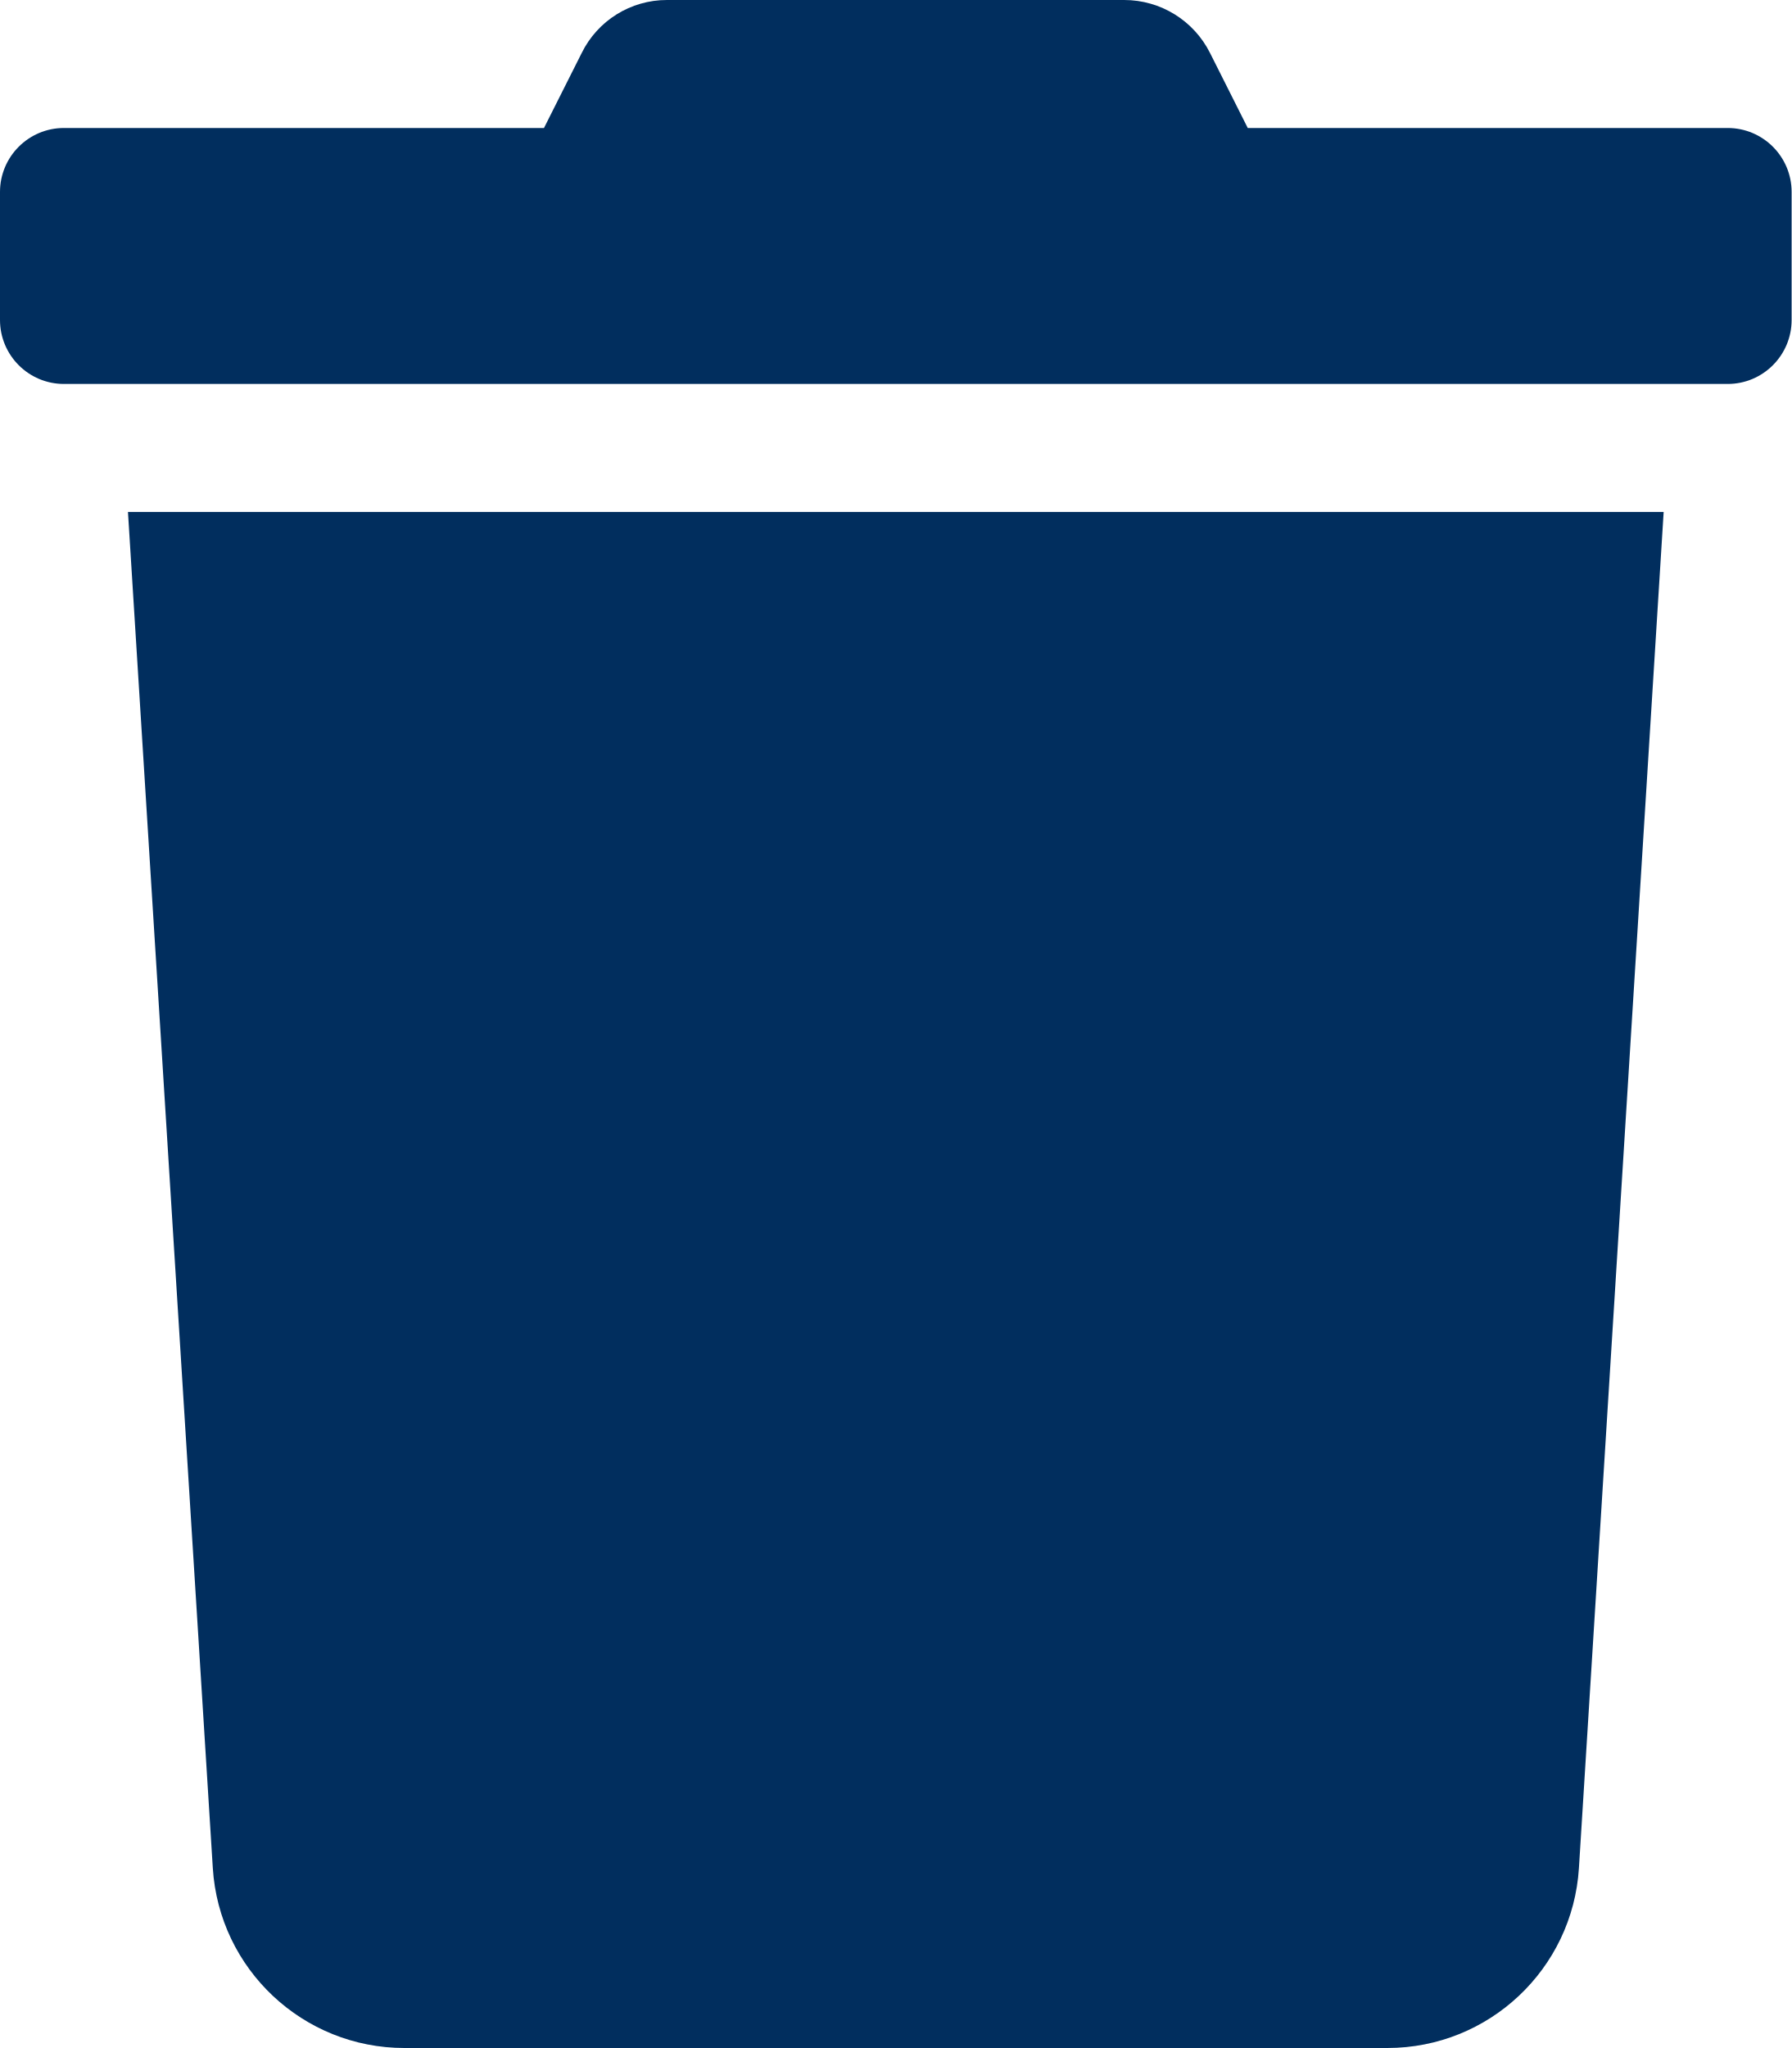
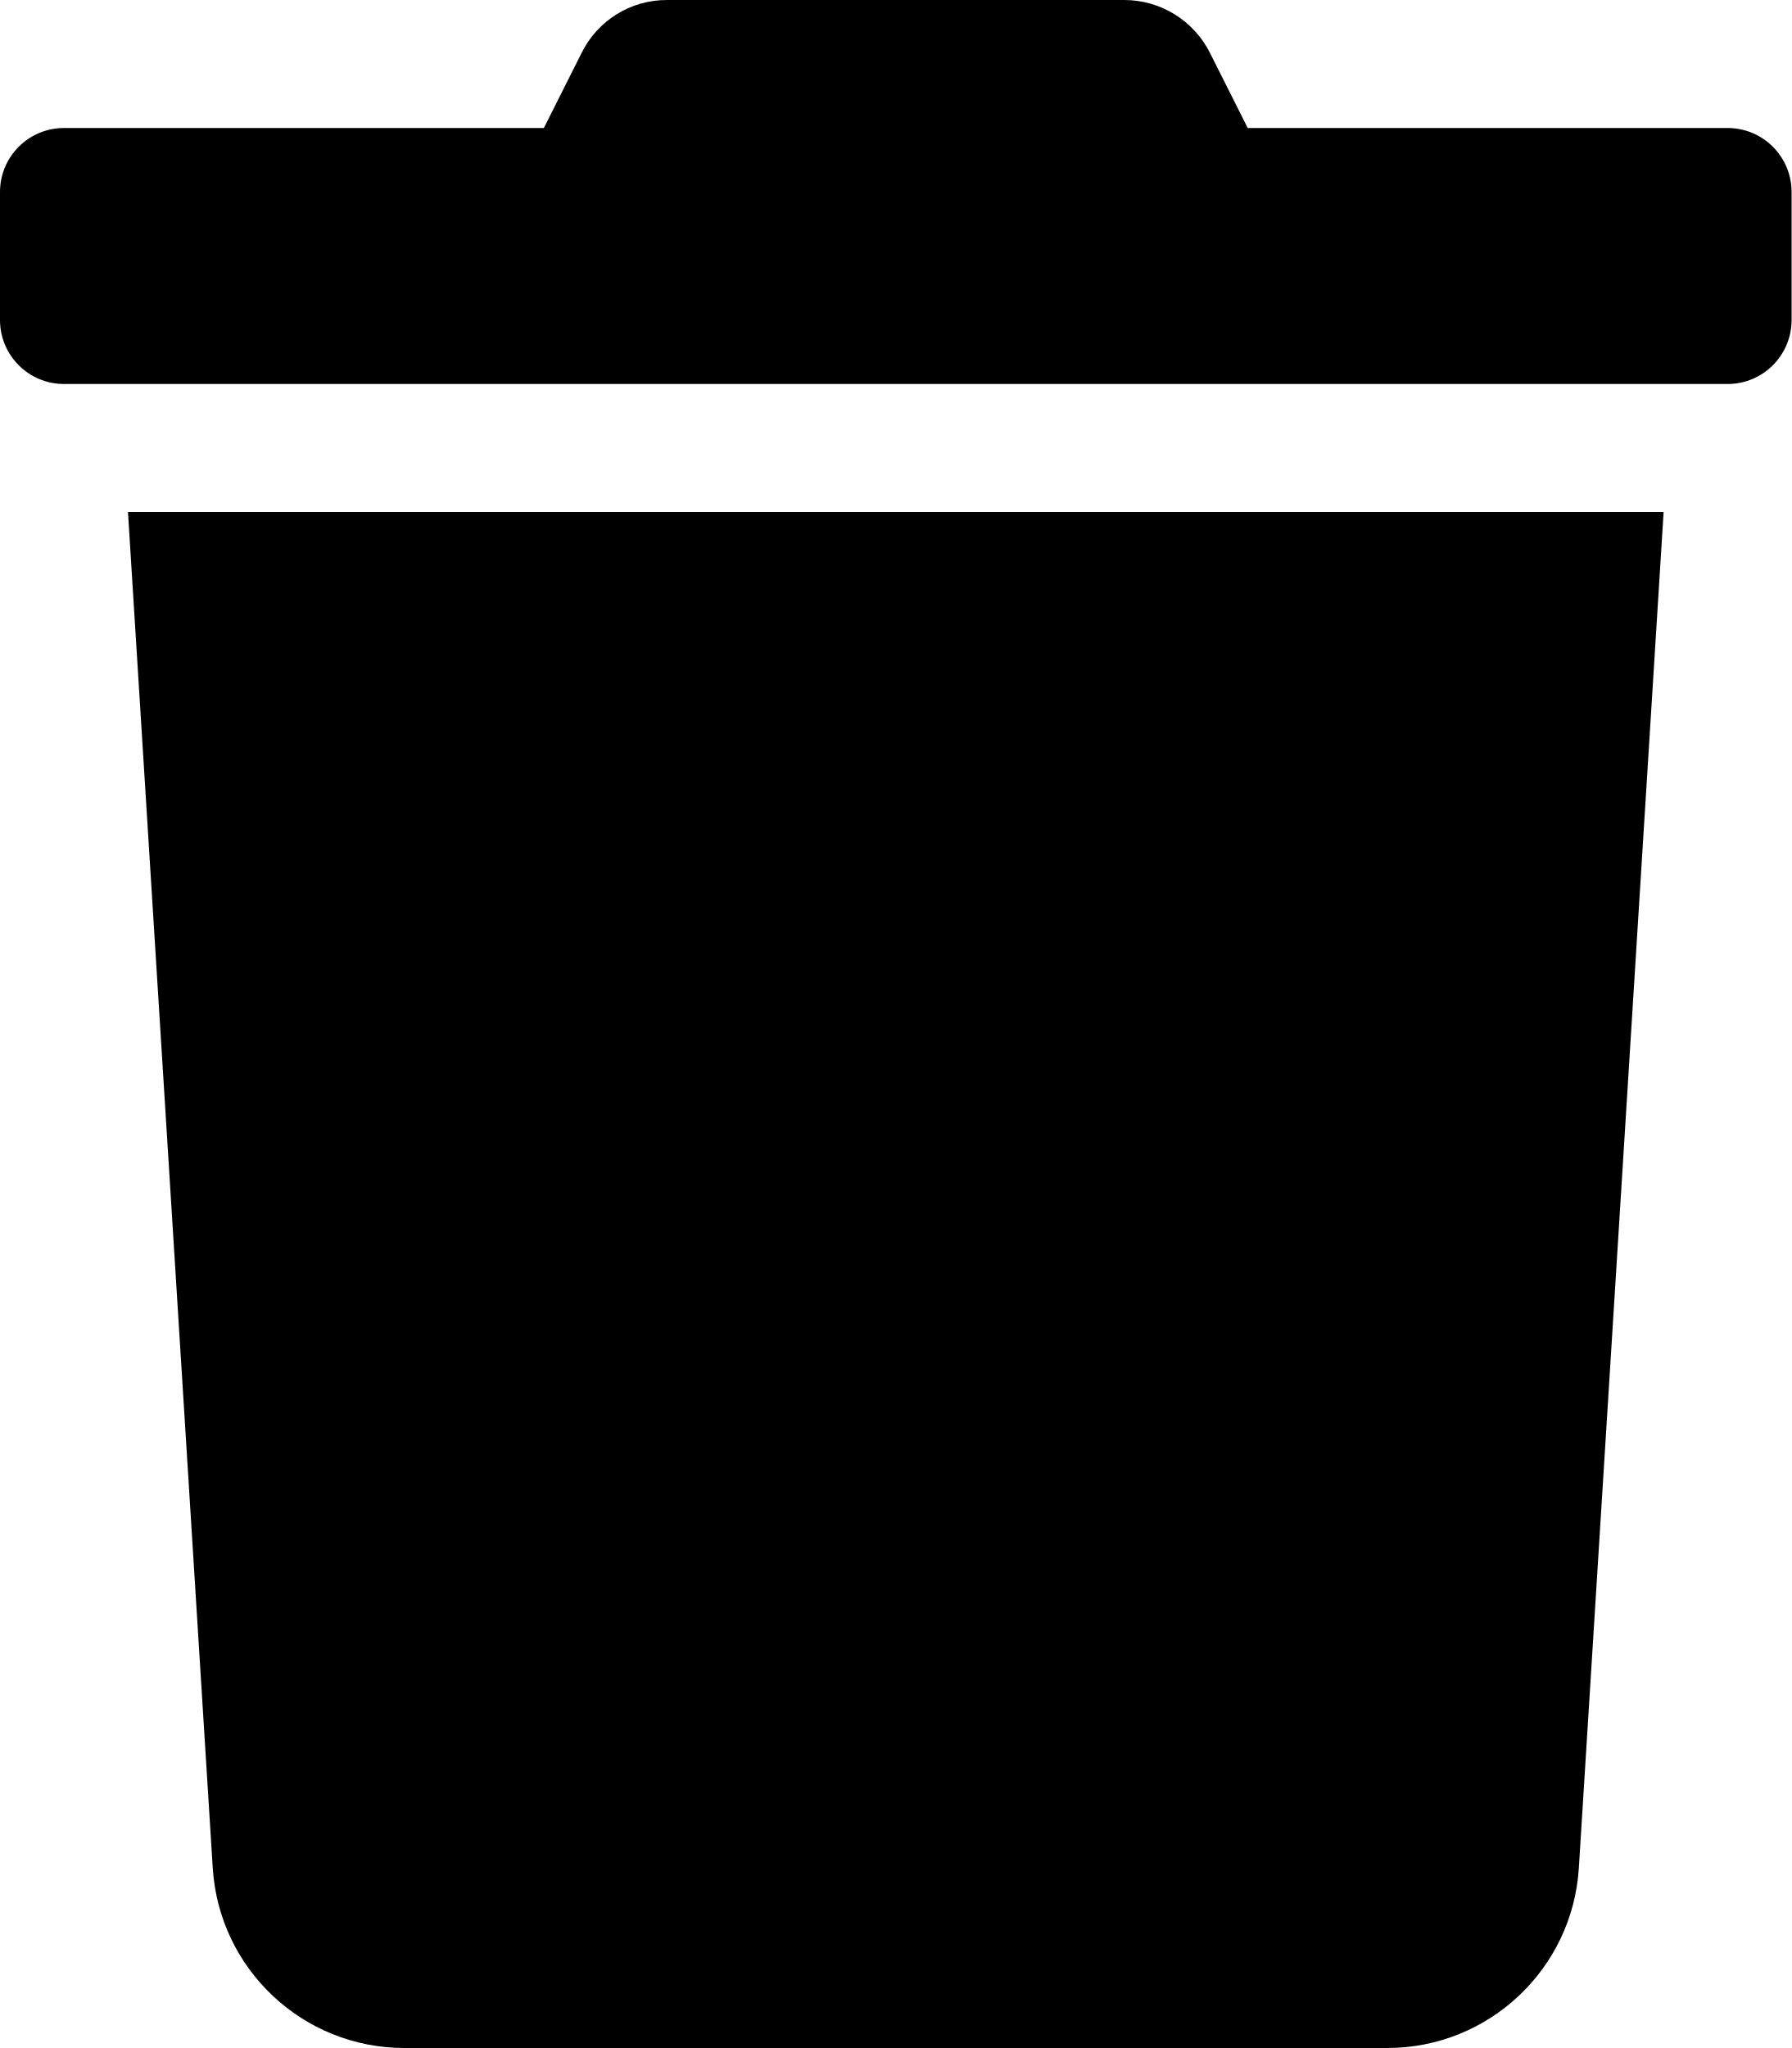
- <svg xmlns="http://www.w3.org/2000/svg" width="15.71" height="17.954" viewBox="0 0 15.71 17.954">
-   <defs>
-     <style>.a{fill:#012e5e;}</style>
-   </defs>
-   <path class="a" d="M15.149,1.122H10.941l-.33-.656A.842.842,0,0,0,9.857,0H5.849A.832.832,0,0,0,5.1.466l-.33.656H.561A.561.561,0,0,0,0,1.683V2.805a.561.561,0,0,0,.561.561H15.149a.561.561,0,0,0,.561-.561V1.683A.561.561,0,0,0,15.149,1.122ZM1.866,16.376a1.683,1.683,0,0,0,1.68,1.578h8.619a1.683,1.683,0,0,0,1.68-1.578l.743-11.888H1.122Z" transform="translate(0 0)" />
+ <svg xmlns="http://www.w3.org/2000/svg" aria-hidden="true" focusable="false" data-prefix="fas" data-icon="trash" class="svg-inline--fa fa-trash fa-w-14" role="img" viewBox="0 0 448 512">
+   <path fill="currentColor" d="M432 32H312l-9.4-18.7A24 24 0 0 0 281.1 0H166.8a23.72 23.72 0 0 0-21.4 13.3L136 32H16A16 16 0 0 0 0 48v32a16 16 0 0 0 16 16h416a16 16 0 0 0 16-16V48a16 16 0 0 0-16-16zM53.2 467a48 48 0 0 0 47.9 45h245.8a48 48 0 0 0 47.9-45L416 128H32z" />
</svg>
